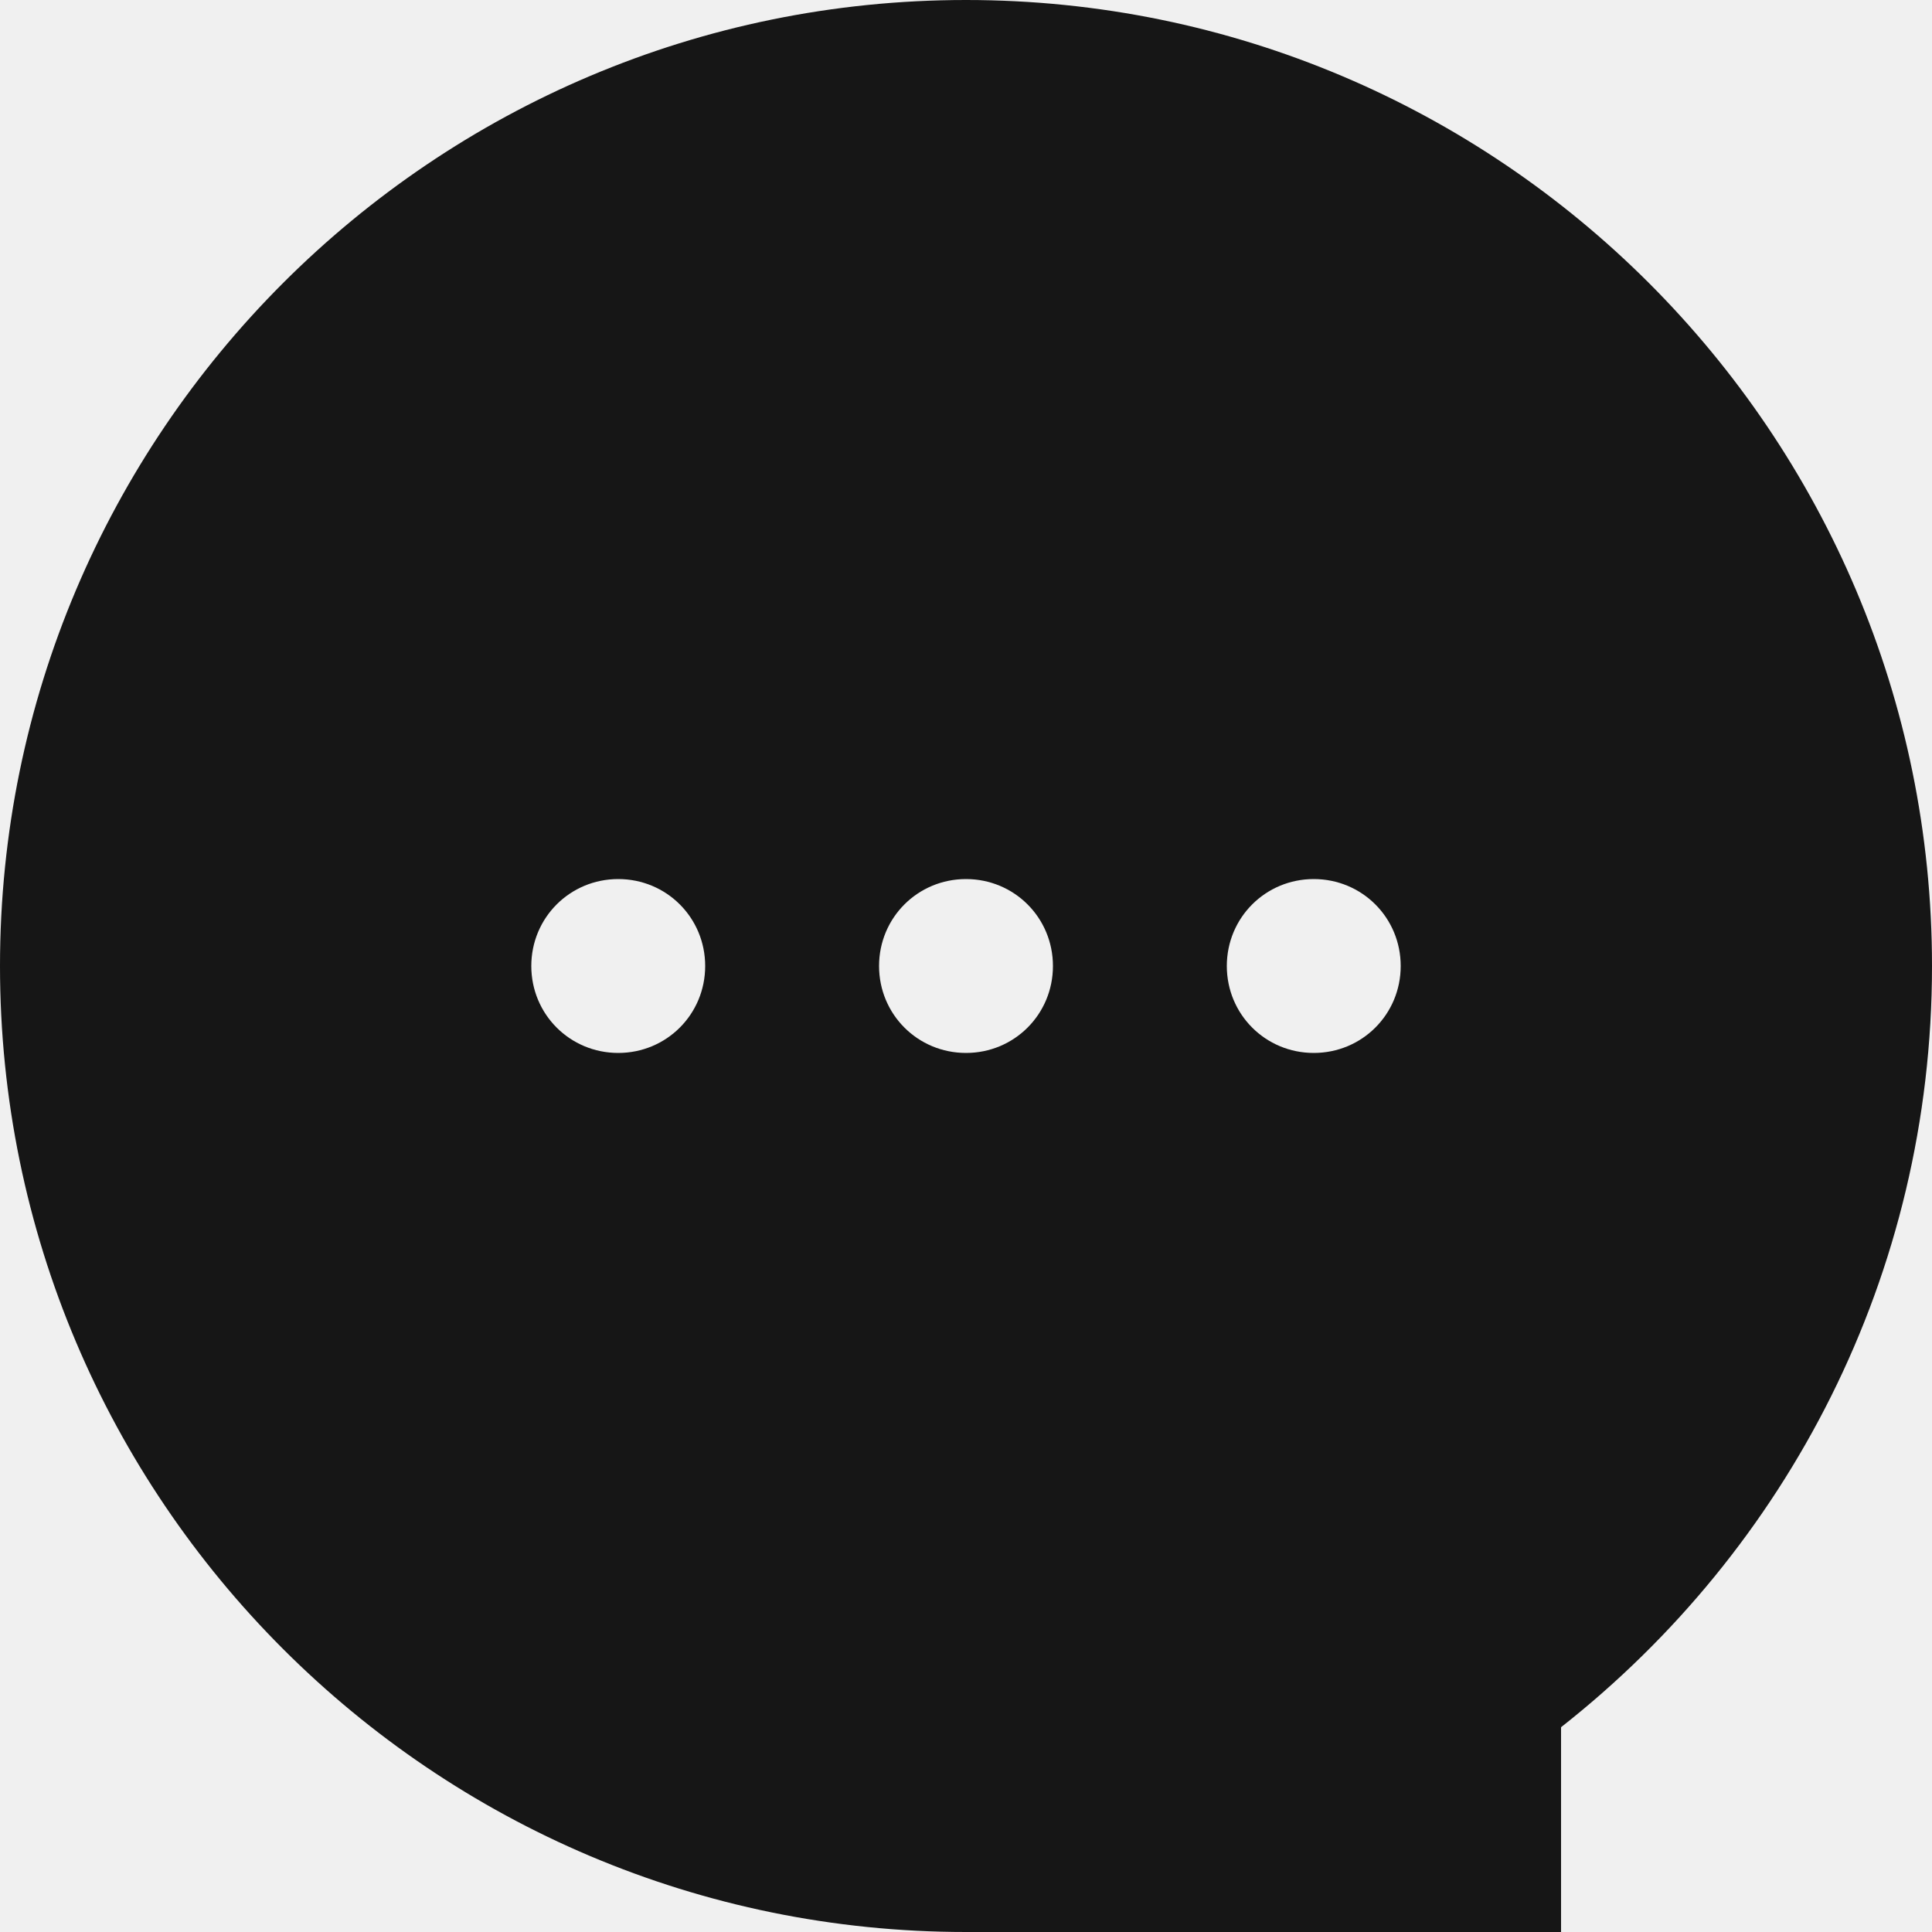
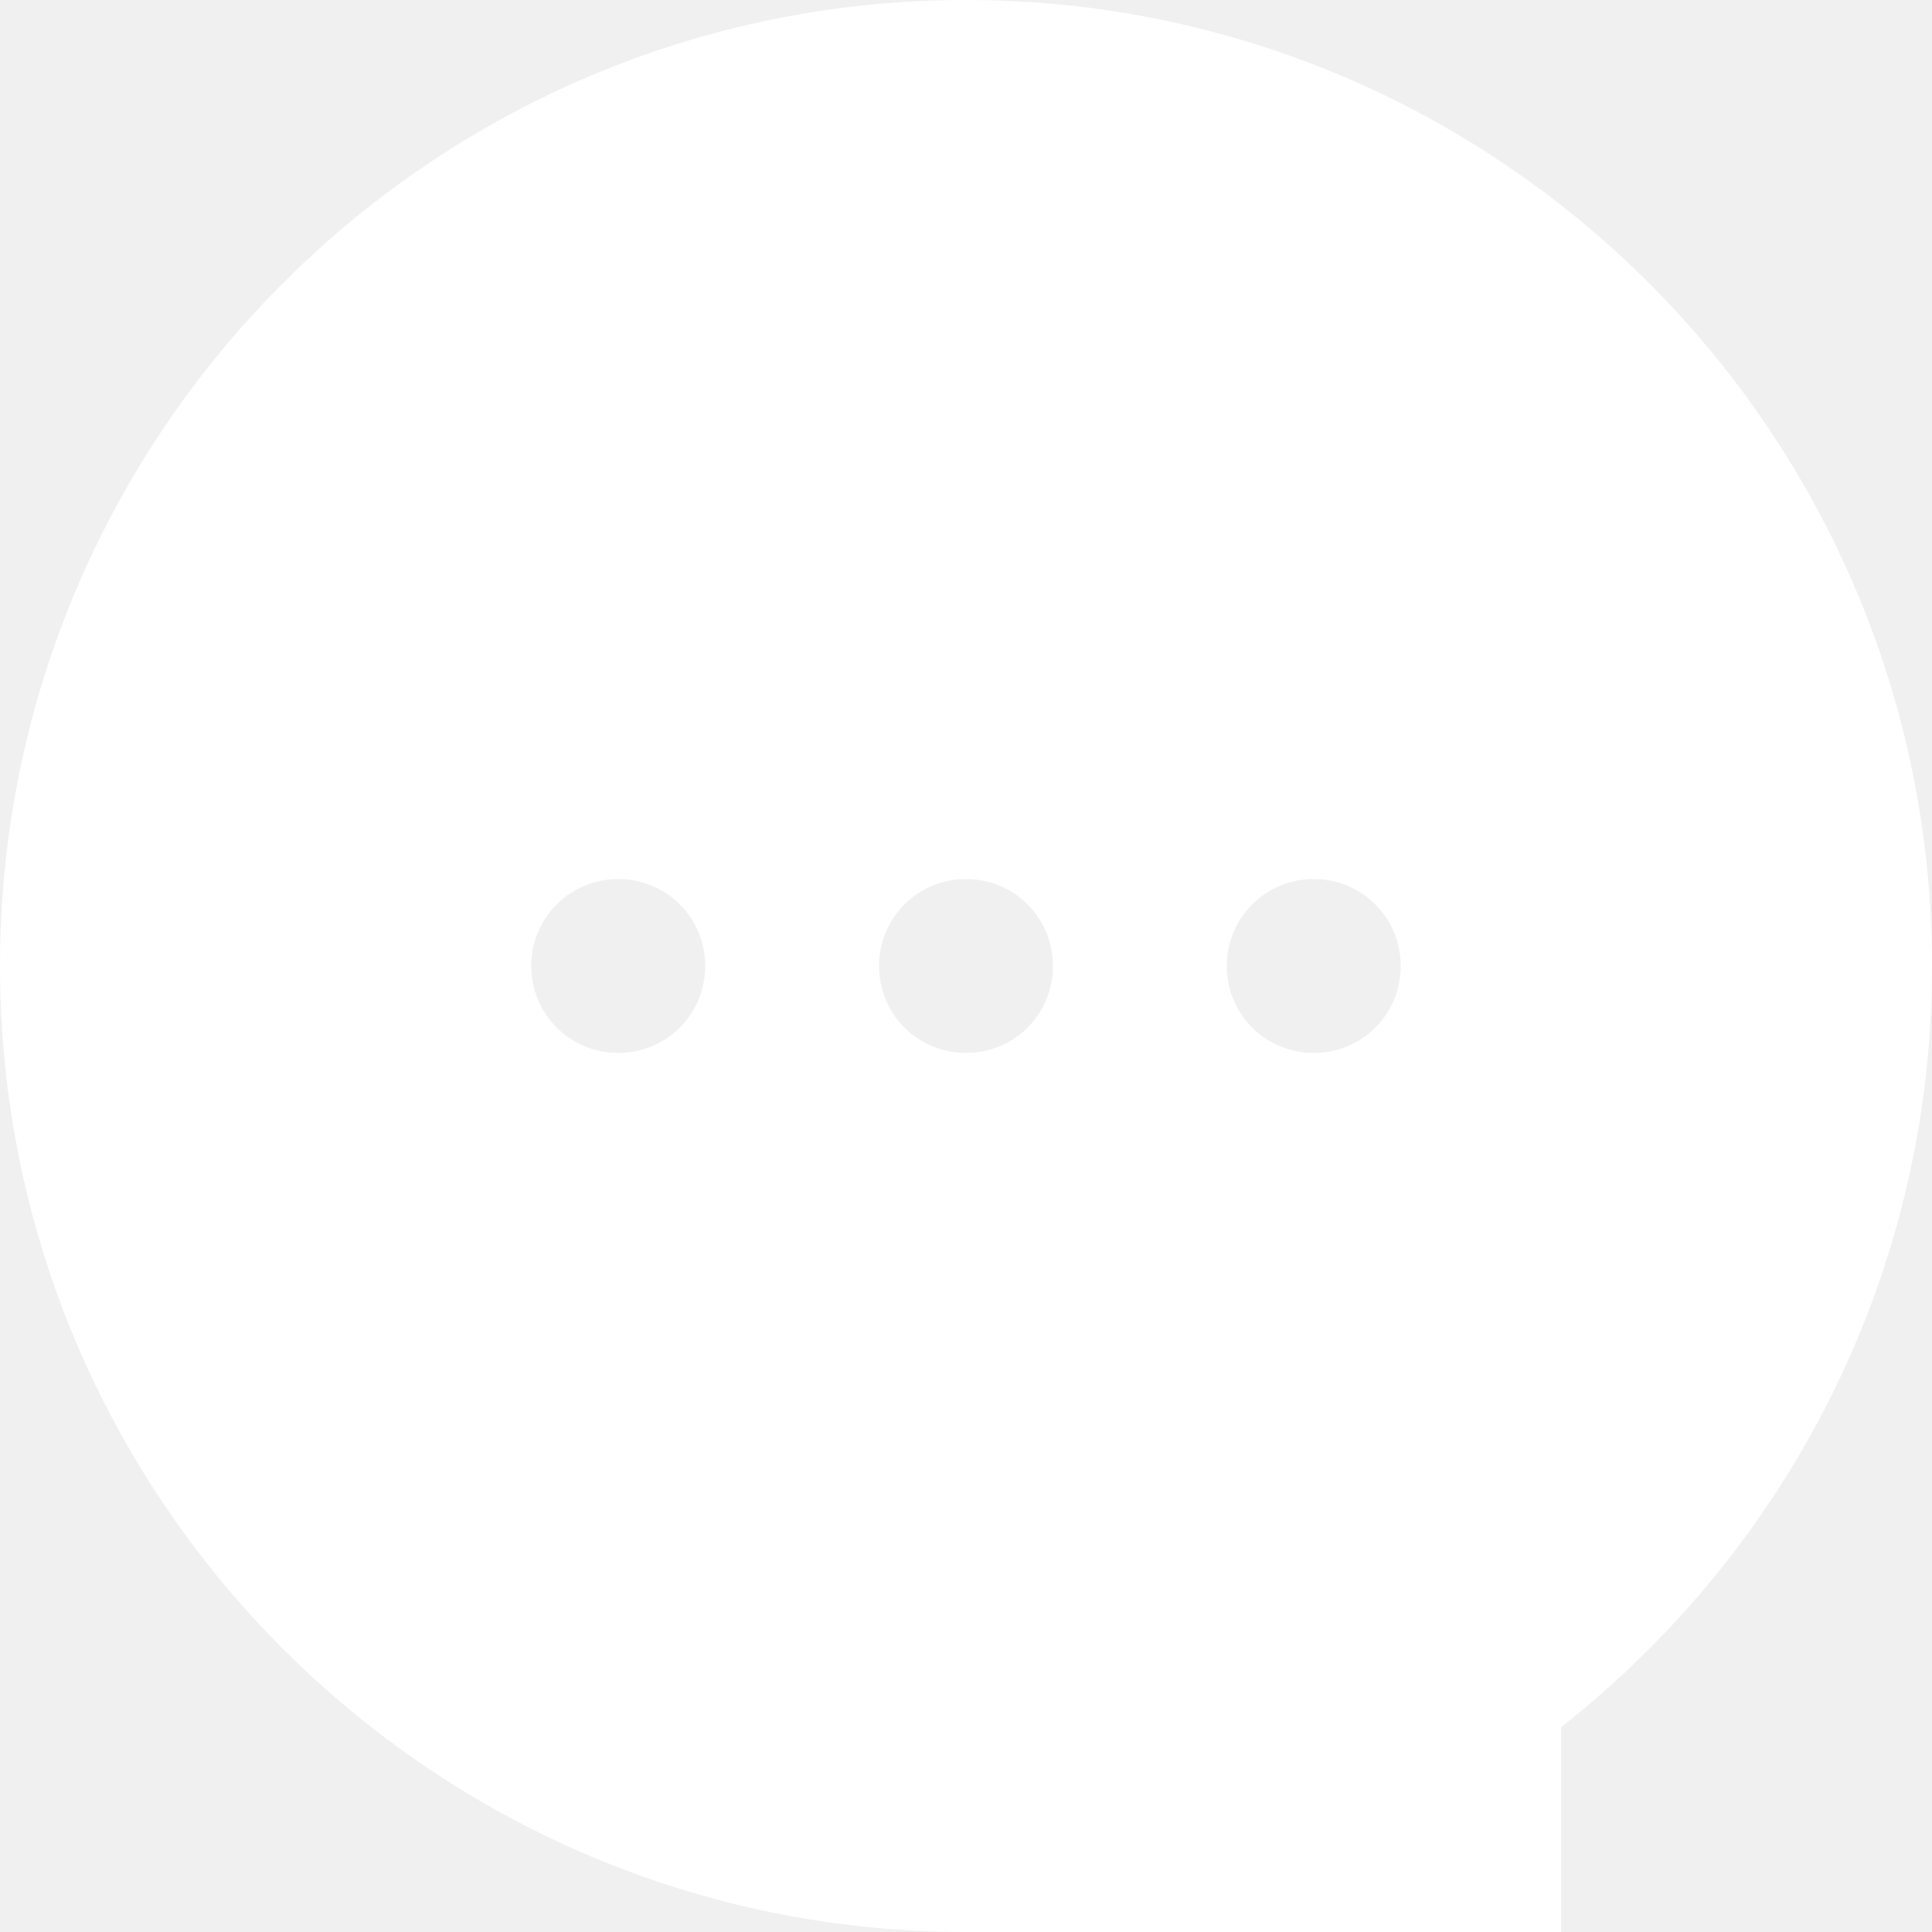
- <svg xmlns="http://www.w3.org/2000/svg" width="28" height="28" viewBox="0 0 100 100" fill="none" role="img" aria-label="Bubble icon button">
+ <svg xmlns="http://www.w3.org/2000/svg" width="28" height="28" viewBox="0 0 100 100" fill="#ffffff" role="img" aria-label="Bubble icon button">
  <filter id="33c9df204aeec9aa096f1fd360bd4160">
    <feGaussianBlur stdDeviation="0,4" in="SourceAlpha" />
    <feOffset dx="0" dy="4" result="offsetblur" />
    <feComponentTransfer>
      <feFuncA type="linear" slope="0.4" />
    </feComponentTransfer>
    <feComposite operator="in" in2="offsetblur" />
    <feMerge>
      <feMergeNode />
      <feMergeNode in="SourceGraphic" />
    </feMerge>
  </filter>
-   <path fill="#161616" filter="#33c9df204aeec9aa096f1fd360bd4160" d="M50,0C22.4,0,0,22.4,0,50s22.4,50,50,50h30.8l0-10.6C92.5,80.2,100,66,100,50C100,22.4,77.6,0,50,0z M32,54.5 c-2.5,0-4.5-2-4.5-4.5c0-2.5,2-4.5,4.5-4.5s4.5,2,4.5,4.5C36.5,52.5,34.5,54.5,32,54.5z M50,54.5c-2.5,0-4.5-2-4.5-4.5 c0-2.5,2-4.5,4.5-4.5c2.5,0,4.5,2,4.5,4.5C54.5,52.5,52.5,54.5,50,54.5z M68,54.5c-2.5,0-4.5-2-4.5-4.5c0-2.5,2-4.5,4.5-4.5 s4.5,2,4.5,4.5C72.5,52.5,70.5,54.5,68,54.5z" />
+   <path filter="#33c9df204aeec9aa096f1fd360bd4160" d="M50,0C22.4,0,0,22.4,0,50s22.4,50,50,50h30.8l0-10.6C92.5,80.2,100,66,100,50C100,22.4,77.6,0,50,0z M32,54.5 c-2.5,0-4.5-2-4.5-4.5c0-2.5,2-4.5,4.5-4.5s4.5,2,4.5,4.5C36.5,52.5,34.5,54.5,32,54.5z M50,54.5c-2.5,0-4.5-2-4.5-4.5 c0-2.5,2-4.5,4.5-4.5c2.5,0,4.5,2,4.5,4.5C54.5,52.5,52.5,54.5,50,54.5z M68,54.5c-2.5,0-4.5-2-4.5-4.5c0-2.5,2-4.5,4.5-4.5 s4.5,2,4.5,4.5C72.5,52.5,70.5,54.5,68,54.5z" />
</svg>
